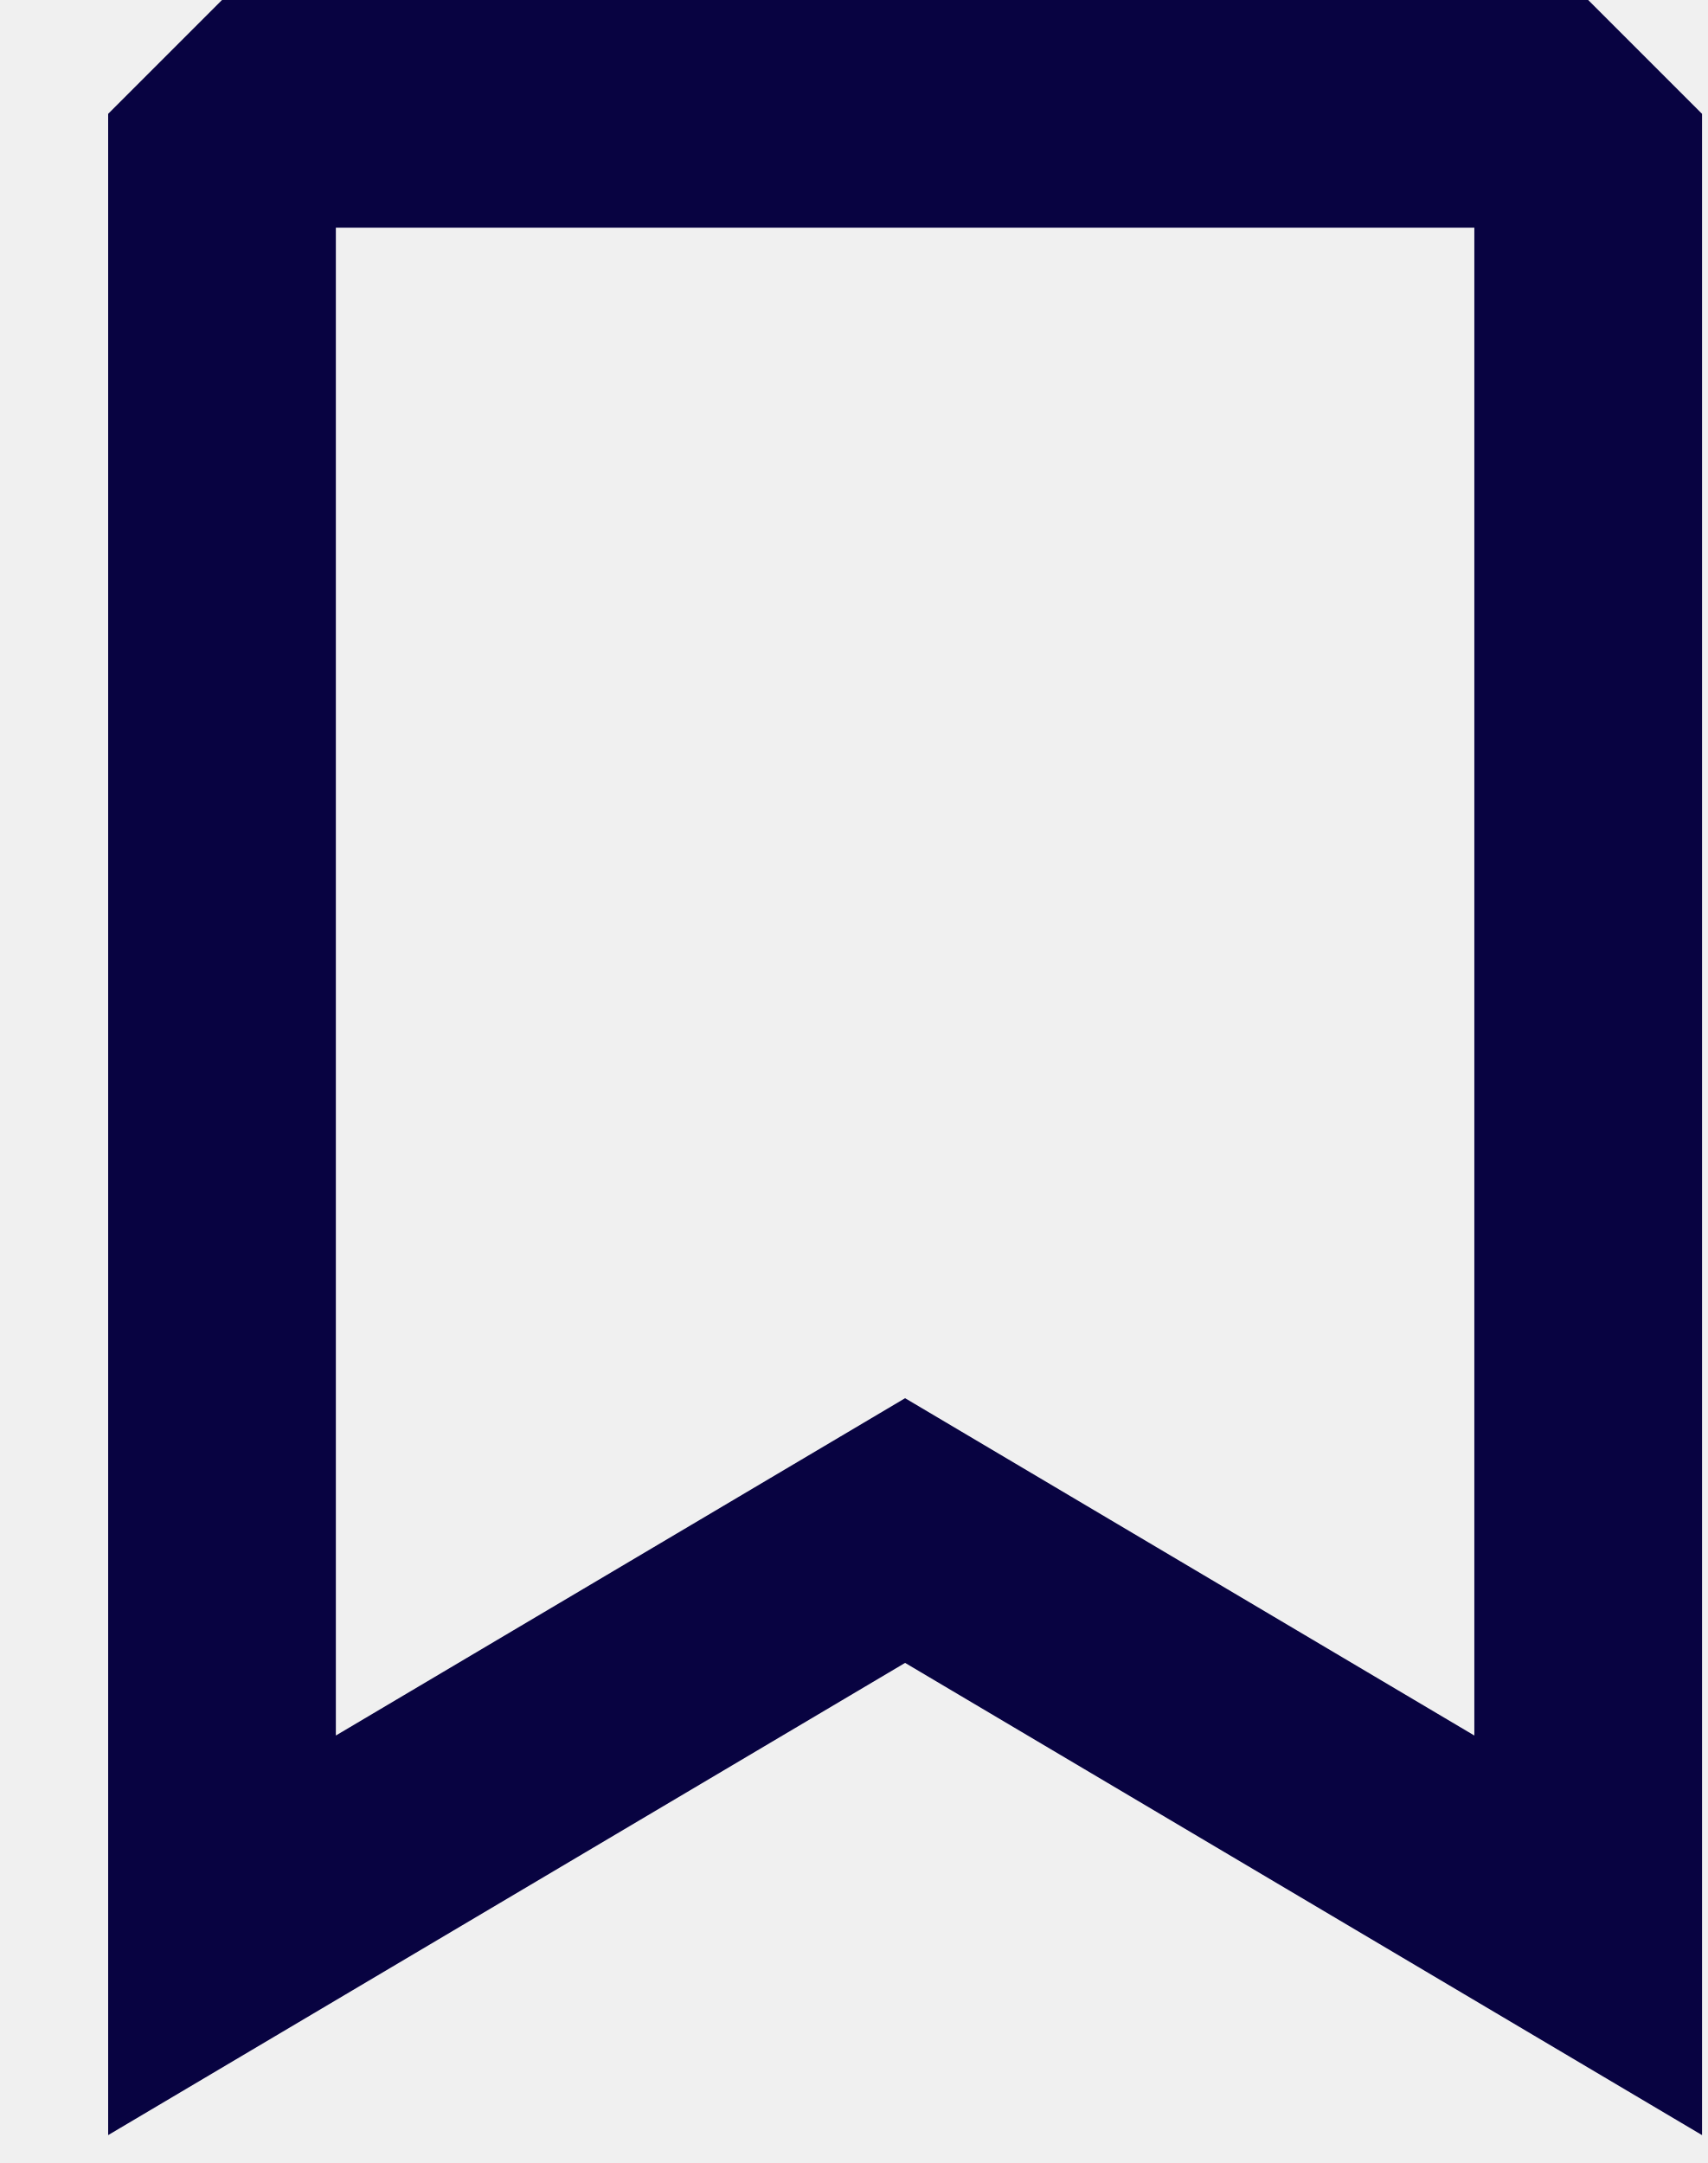
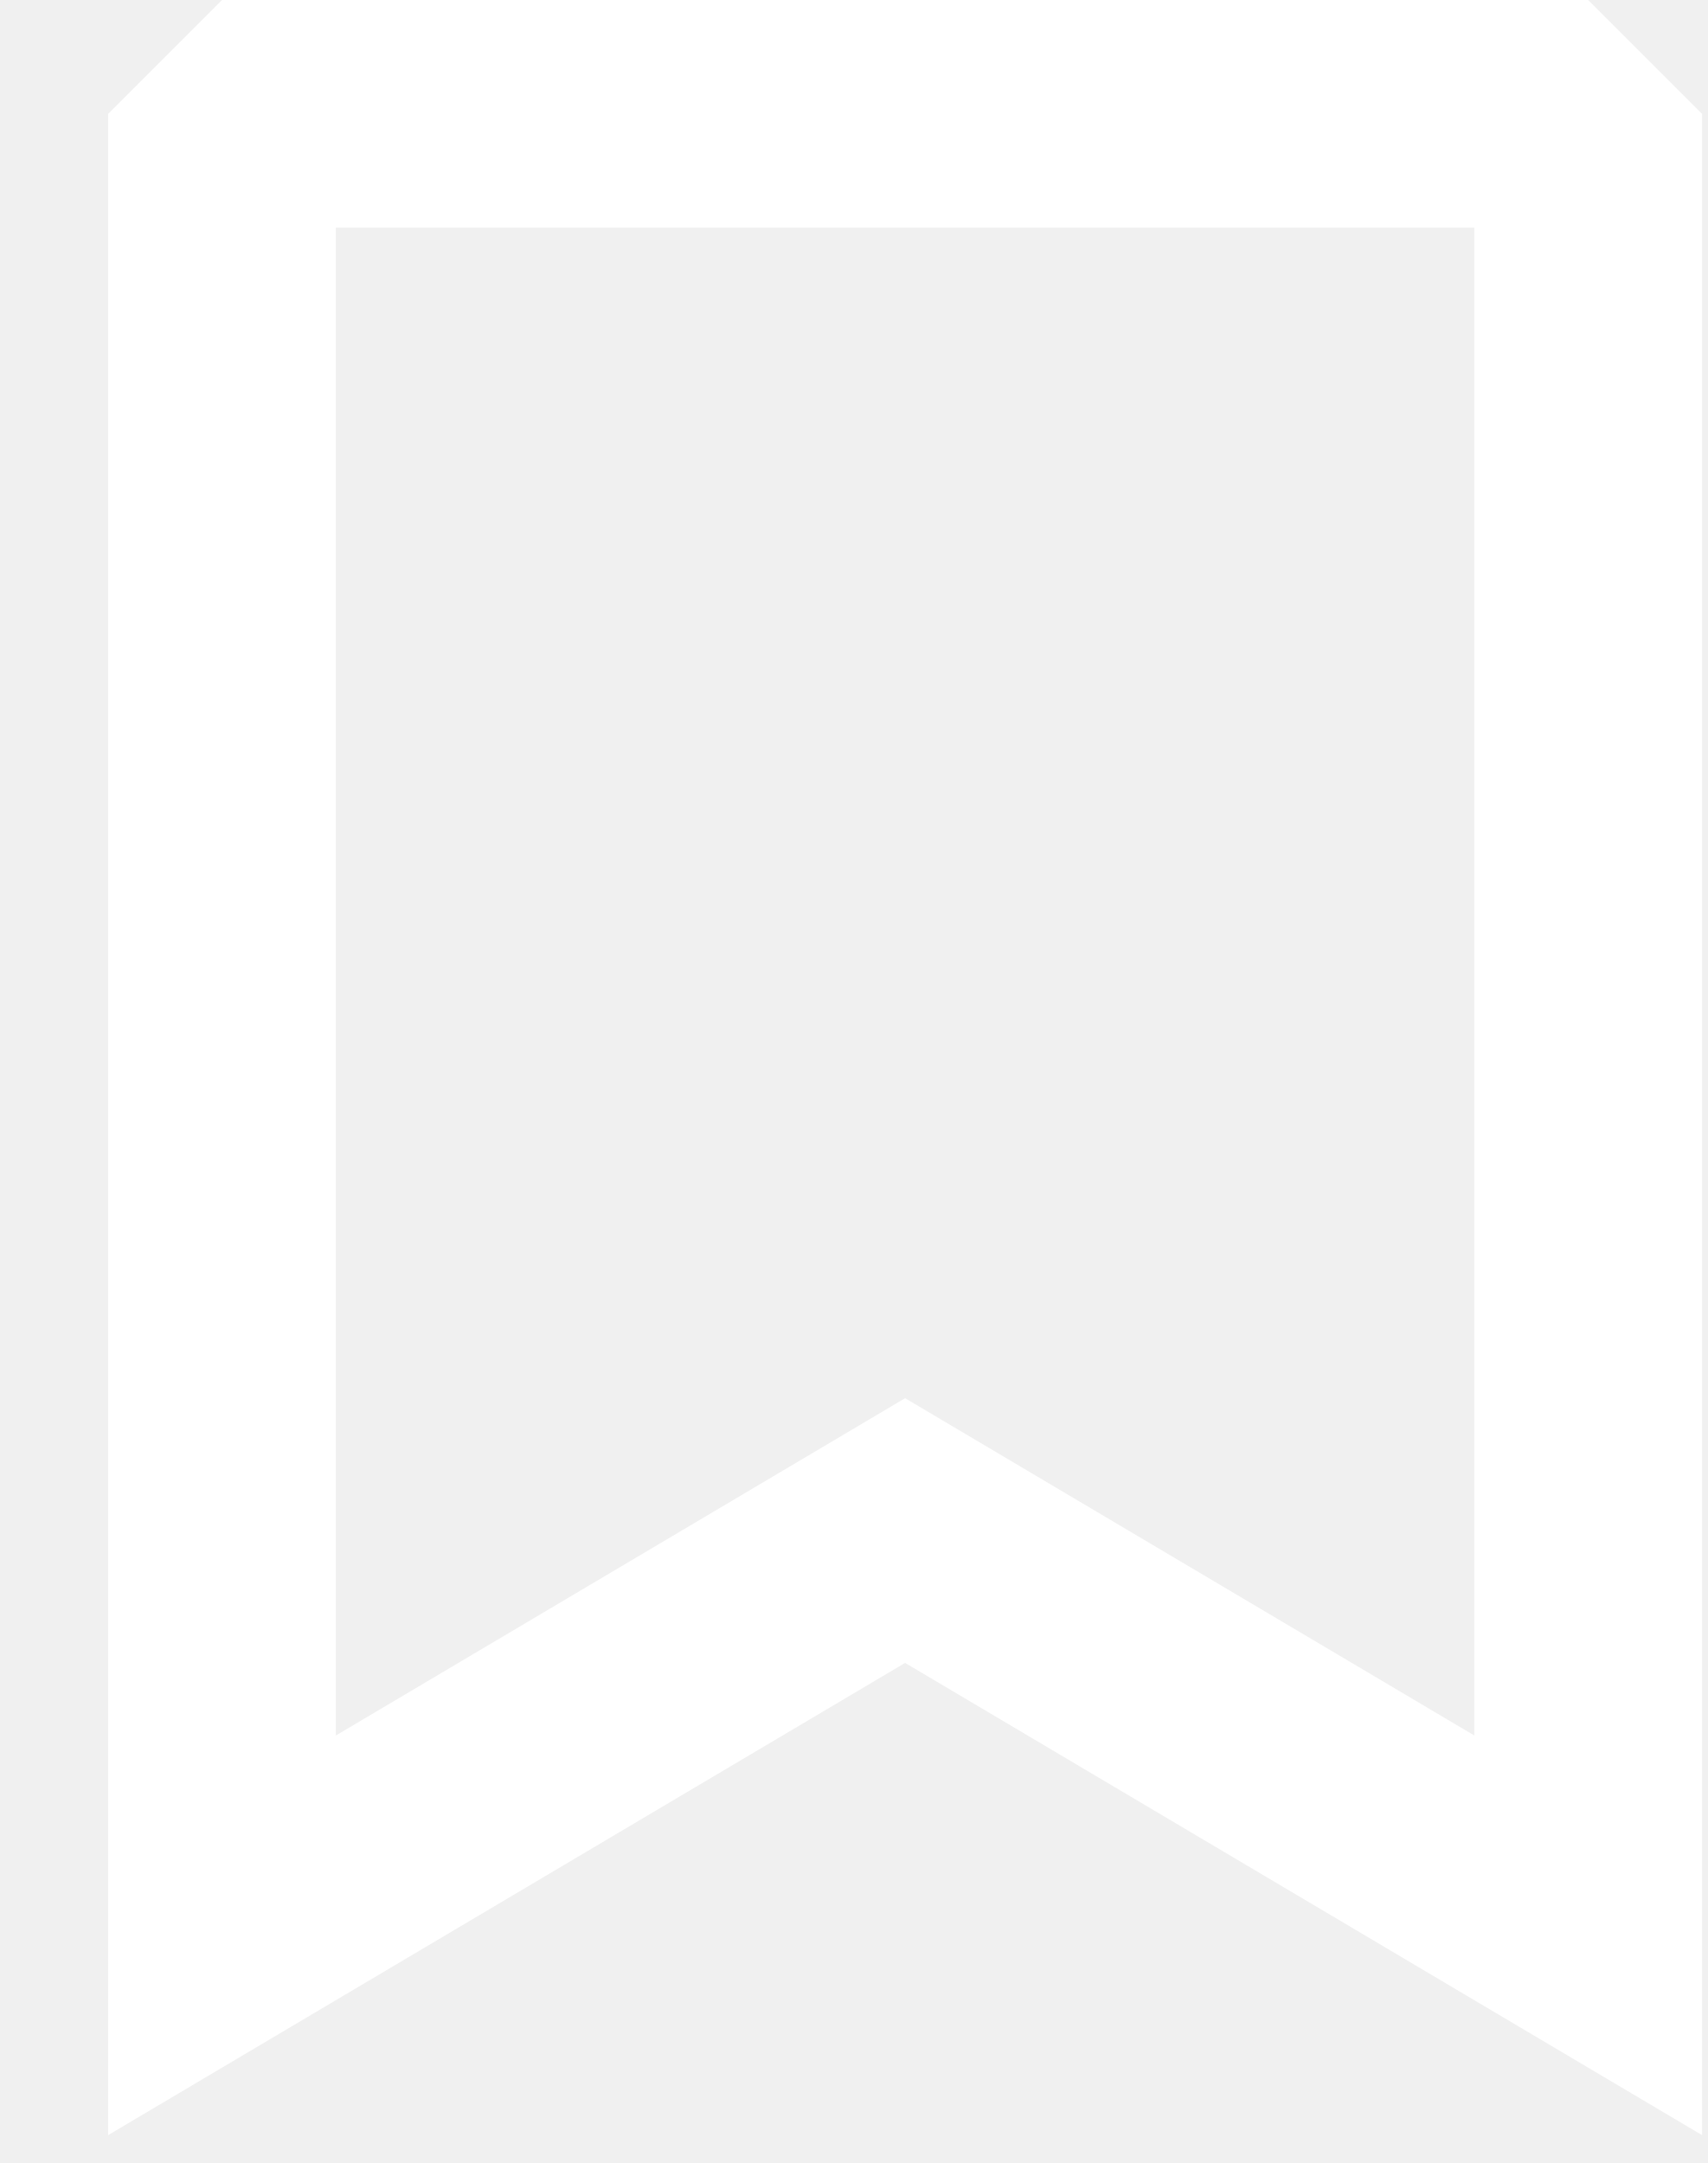
<svg xmlns="http://www.w3.org/2000/svg" width="15" height="19" viewBox="0 0 15 19" fill="none">
-   <path fill-rule="evenodd" clip-rule="evenodd" d="M0.95 1L1.95 0H13.95L14.95 1V18.755L7.95 14.607L0.95 18.755V1ZM2.95 2V15.245L7.95 12.282L12.95 15.245V2H2.95Z" fill="#080341" />
+   <path fill-rule="evenodd" clip-rule="evenodd" d="M0.95 1L1.95 0H13.95L14.95 1V18.755L7.95 14.607L0.95 18.755V1ZM2.95 2V15.245L7.95 12.282L12.95 15.245V2H2.95Z" fill="white" />
</svg>
